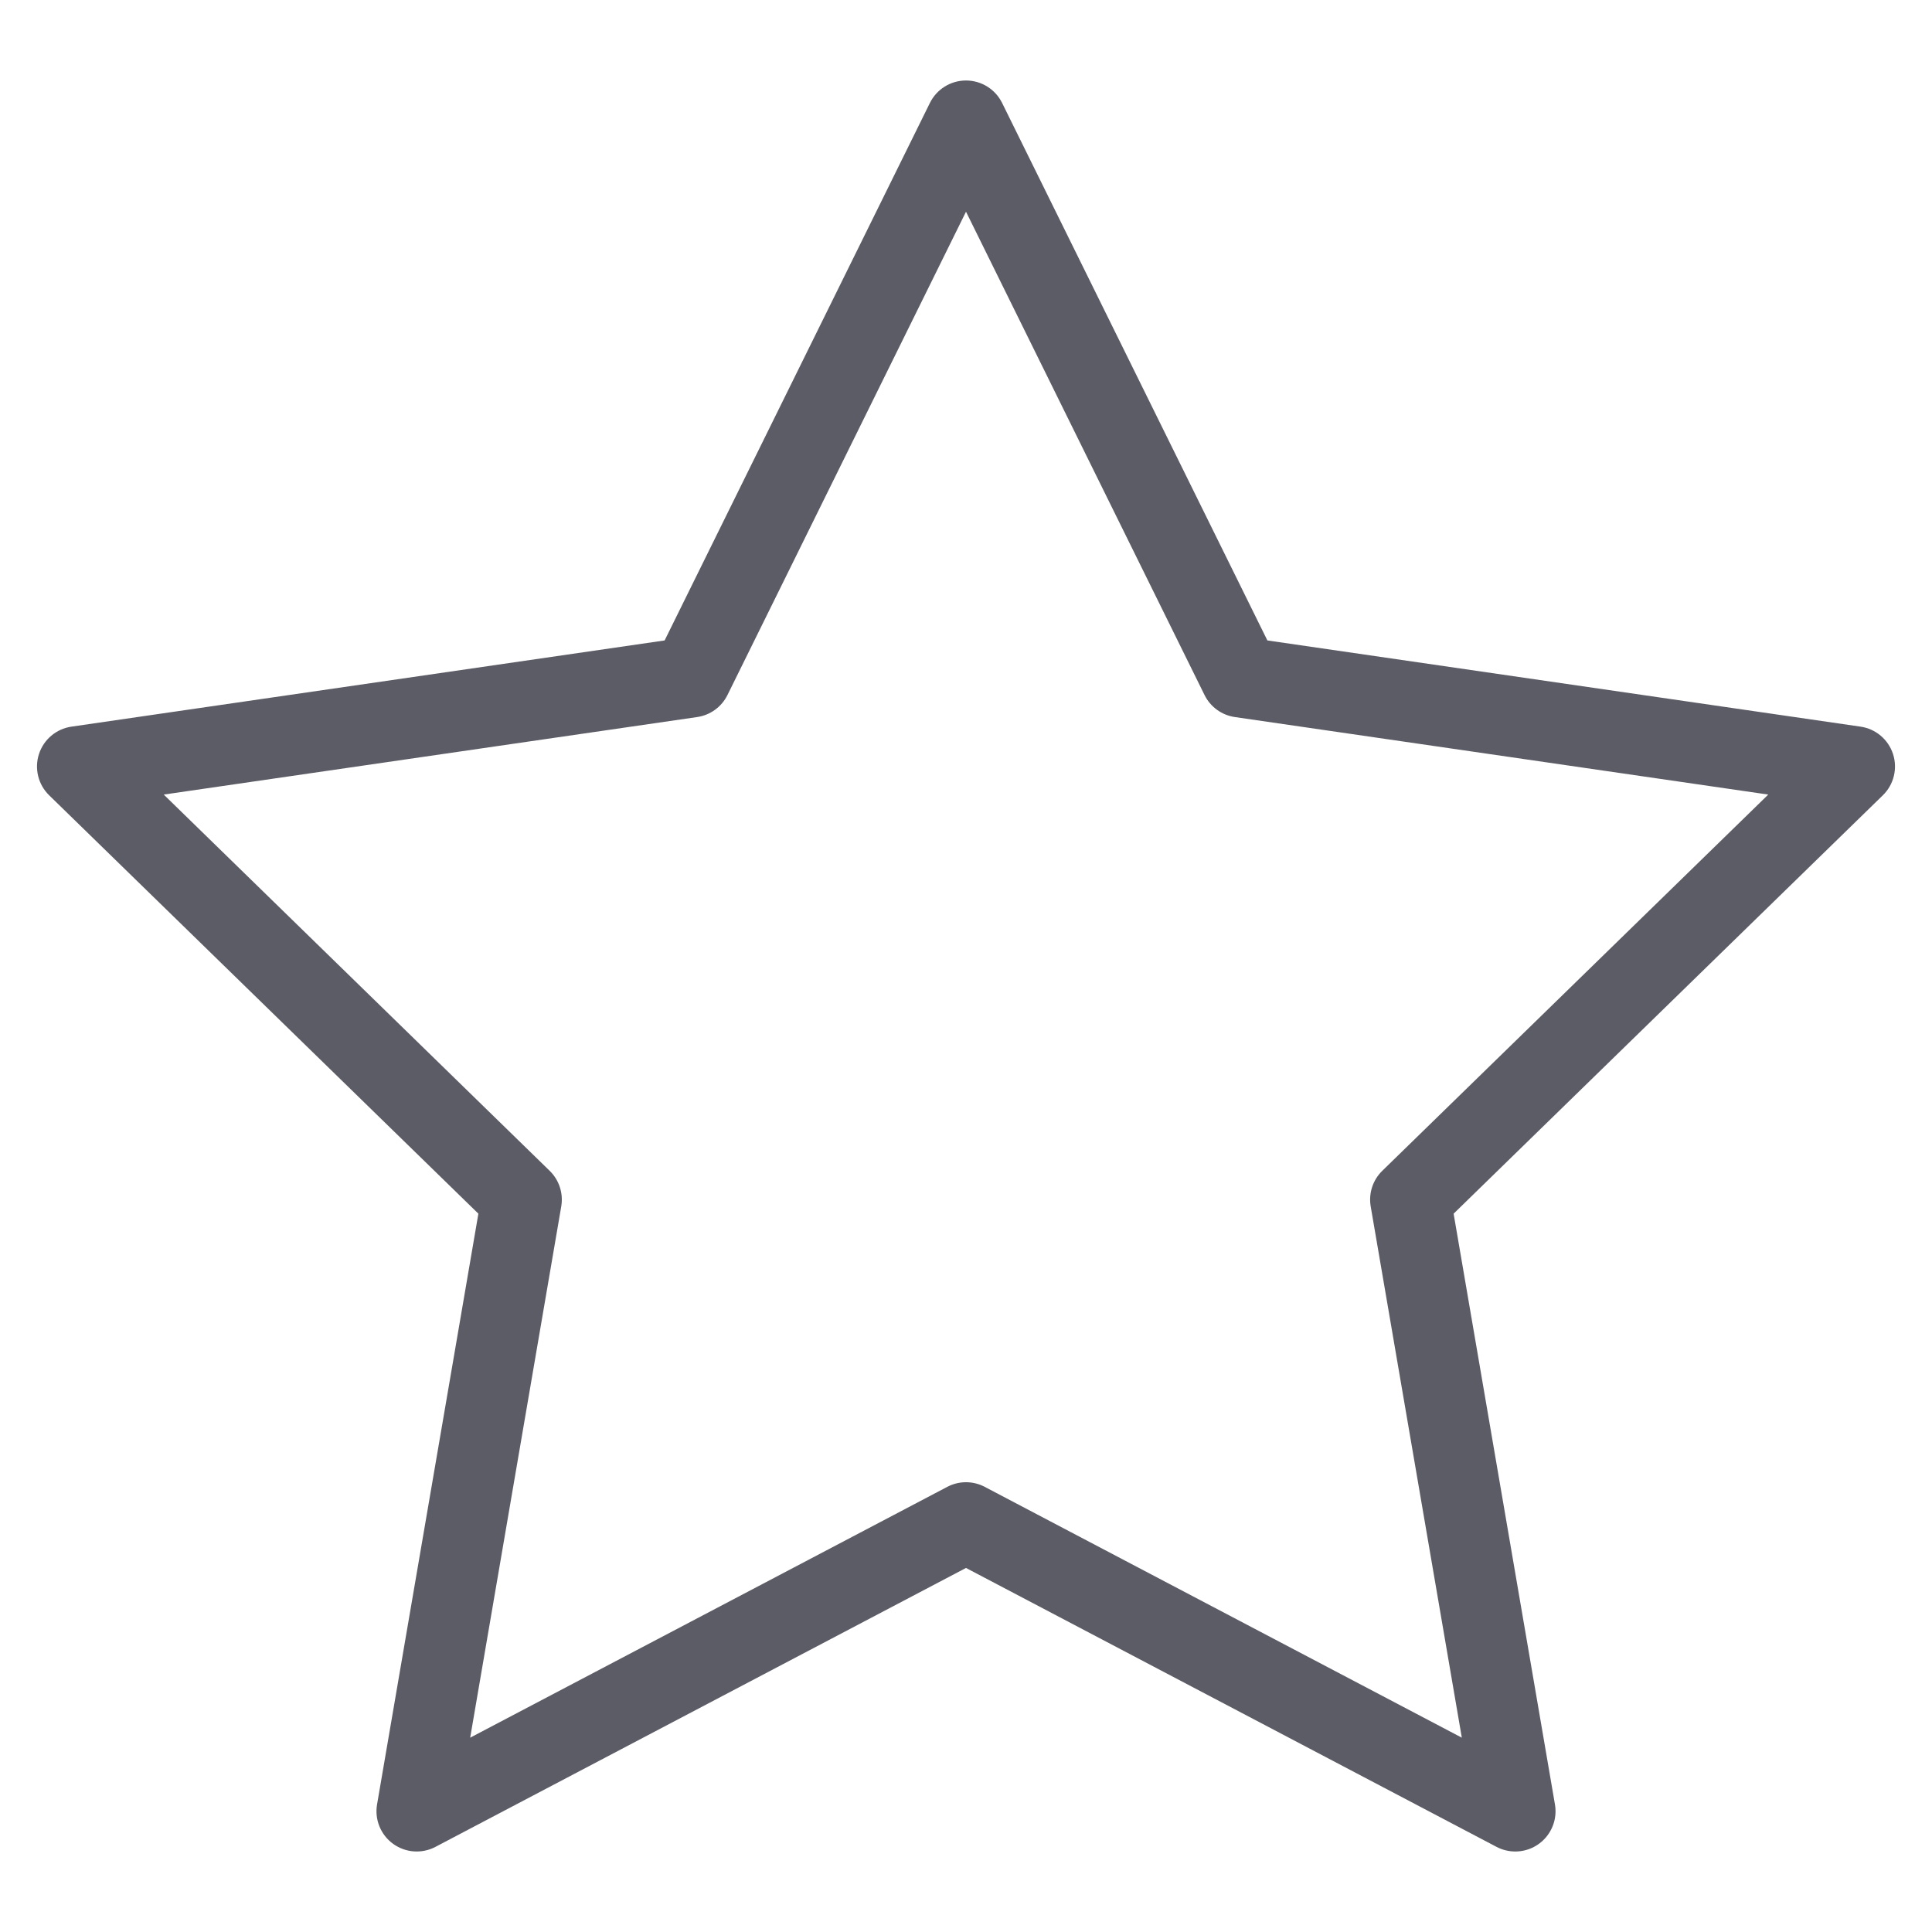
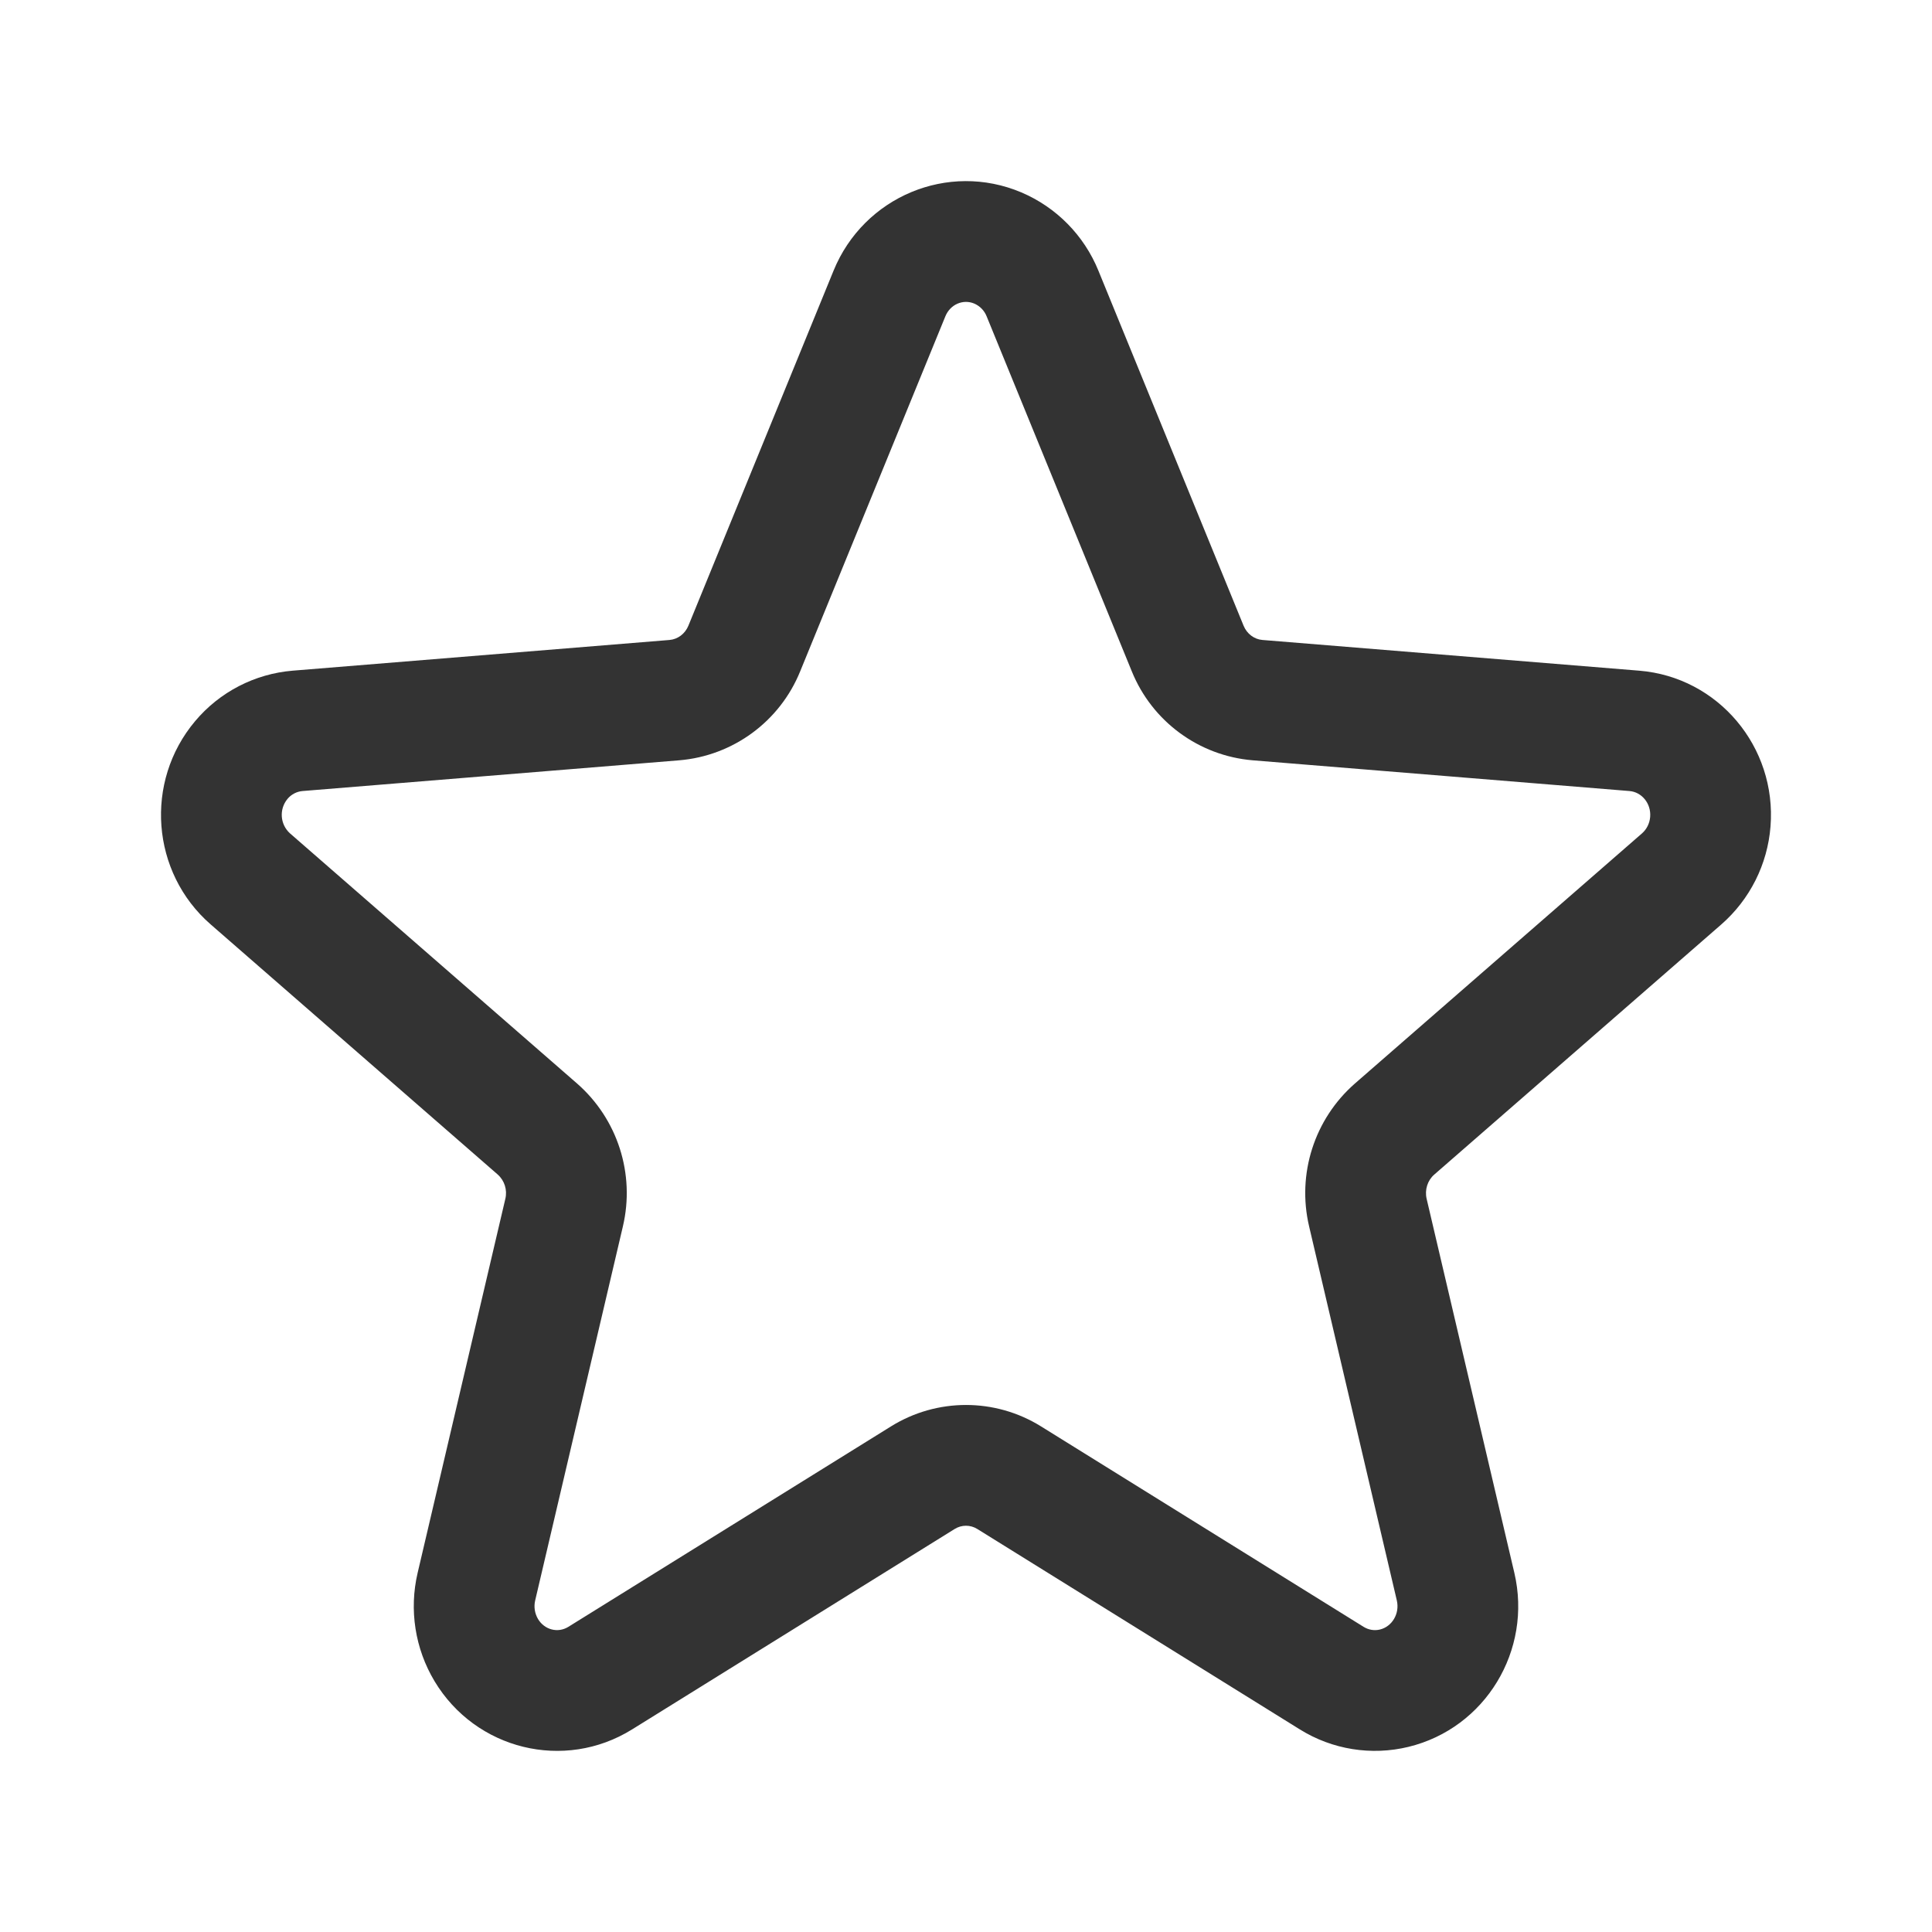
- <svg xmlns="http://www.w3.org/2000/svg" t="1658978404436" class="icon" viewBox="0 0 1024 1024" version="1.1" p-id="7395" width="200" height="200">
-   <path d="M803.127 981.333a21.253 21.253 0 0 1-9.927-2.453L512 831.047l-281.2 147.833a21.333 21.333 0 0 1-30.953-22.487l53.707-313.12L26.053 421.52a21.333 21.333 0 0 1 11.827-36.387l314.387-45.687L492.867 54.56a21.333 21.333 0 0 1 38.267 0l140.6 284.887 314.387 45.687a21.333 21.333 0 0 1 11.827 36.387l-227.5 221.753 53.707 313.12a21.333 21.333 0 0 1-21.027 24.94zM86.787 421.14L291.333 620.547a21.333 21.333 0 0 1 6.14 18.887l-48.267 281.567 252.867-132.94a21.333 21.333 0 0 1 19.853 0l252.867 132.94-48.293-281.567a21.333 21.333 0 0 1 6.14-18.887l204.573-199.407-282.72-41.087a21.333 21.333 0 0 1-16.06-11.667L512 112.207 385.567 368.387a21.333 21.333 0 0 1-16.06 11.667z" fill="#5C5C66" p-id="7396" />
+ <svg xmlns="http://www.w3.org/2000/svg" class="icon" width="200px" height="200.00px" viewBox="0 0 1024 1024" version="1.1">
+   <path fill="#333333" d="M335.008 916.629c-35.915 22.315-82.88 10.773-104.693-25.557a77.333 77.333 0 0 1-8.96-57.429l46.485-198.24a13.141 13.141 0 0 0-4.021-12.864l-152.16-132.587c-31.605-27.52-35.253-75.648-8.235-107.733a75.68 75.68 0 0 1 51.733-26.752L354.848 339.2c4.352-0.363 8.245-3.232 10.027-7.595l76.939-188.171c16.032-39.2 60.619-57.92 99.52-41.461a76.309 76.309 0 0 1 40.832 41.461l76.939 188.16c1.781 4.373 5.675 7.253 10.027 7.605l199.712 16.277c41.877 3.413 72.885 40.459 69.568 82.517a76.939 76.939 0 0 1-26.08 51.979l-152.16 132.587c-3.541 3.083-5.141 8.075-4.021 12.853l46.485 198.24c9.621 41.013-15.36 82.336-56.139 92.224a75.285 75.285 0 0 1-57.525-9.237l-170.976-106.24a11.296 11.296 0 0 0-12.011 0l-170.987 106.24zM551.787 756.032l170.976 106.24c2.624 1.621 5.717 2.123 8.651 1.408 6.411-1.557 10.56-8.427 8.928-15.424l-46.485-198.24a77.141 77.141 0 0 1 24.277-75.733L870.293 441.707c2.485-2.165 4.053-5.312 4.331-8.747 0.565-7.136-4.491-13.173-10.976-13.696l-199.712-16.288a75.989 75.989 0 0 1-64.064-47.168l-76.939-188.16a12.309 12.309 0 0 0-6.539-6.741c-5.899-2.496-12.725 0.373-15.328 6.741l-76.949 188.16a75.989 75.989 0 0 1-64.064 47.168l-199.701 16.288a11.68 11.68 0 0 0-7.979 4.181 13.227 13.227 0 0 0 1.333 18.261l152.16 132.587a77.141 77.141 0 0 1 24.277 75.733l-46.485 198.229a13.333 13.333 0 0 0 1.515 9.877c3.488 5.792 10.581 7.531 16.064 4.128l170.987-106.229a75.296 75.296 0 0 1 79.563 0z" />
</svg>
